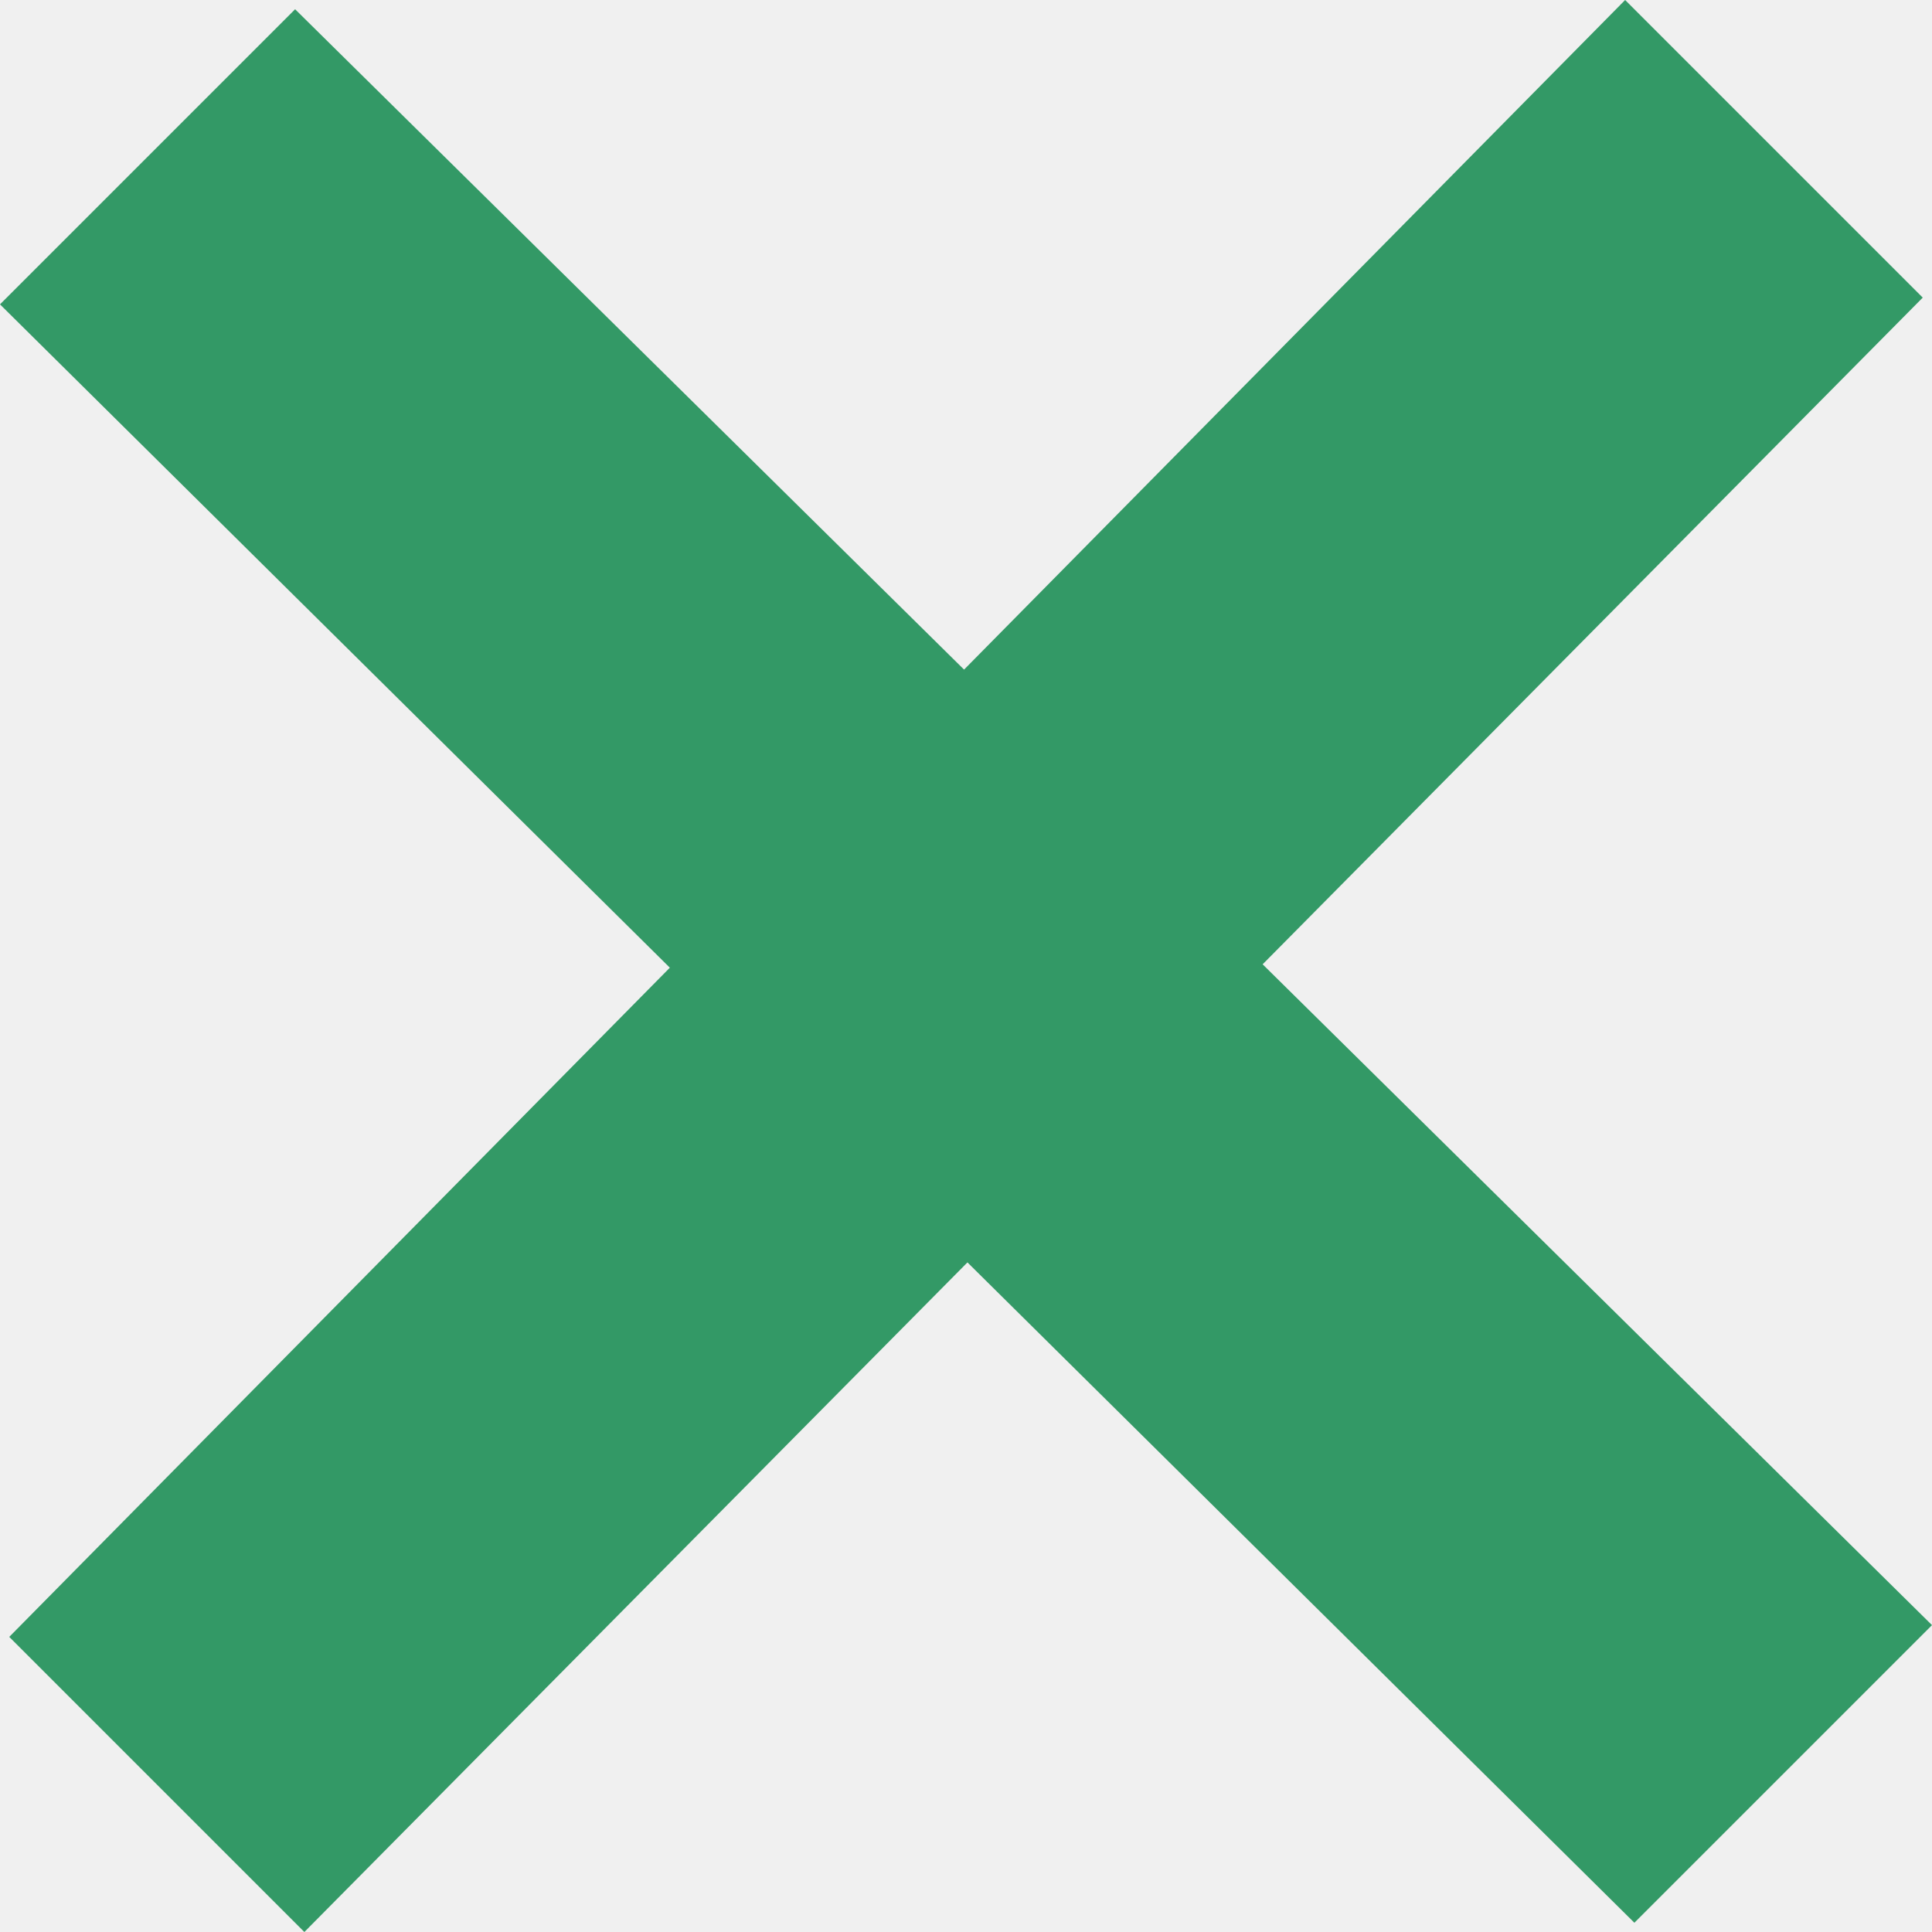
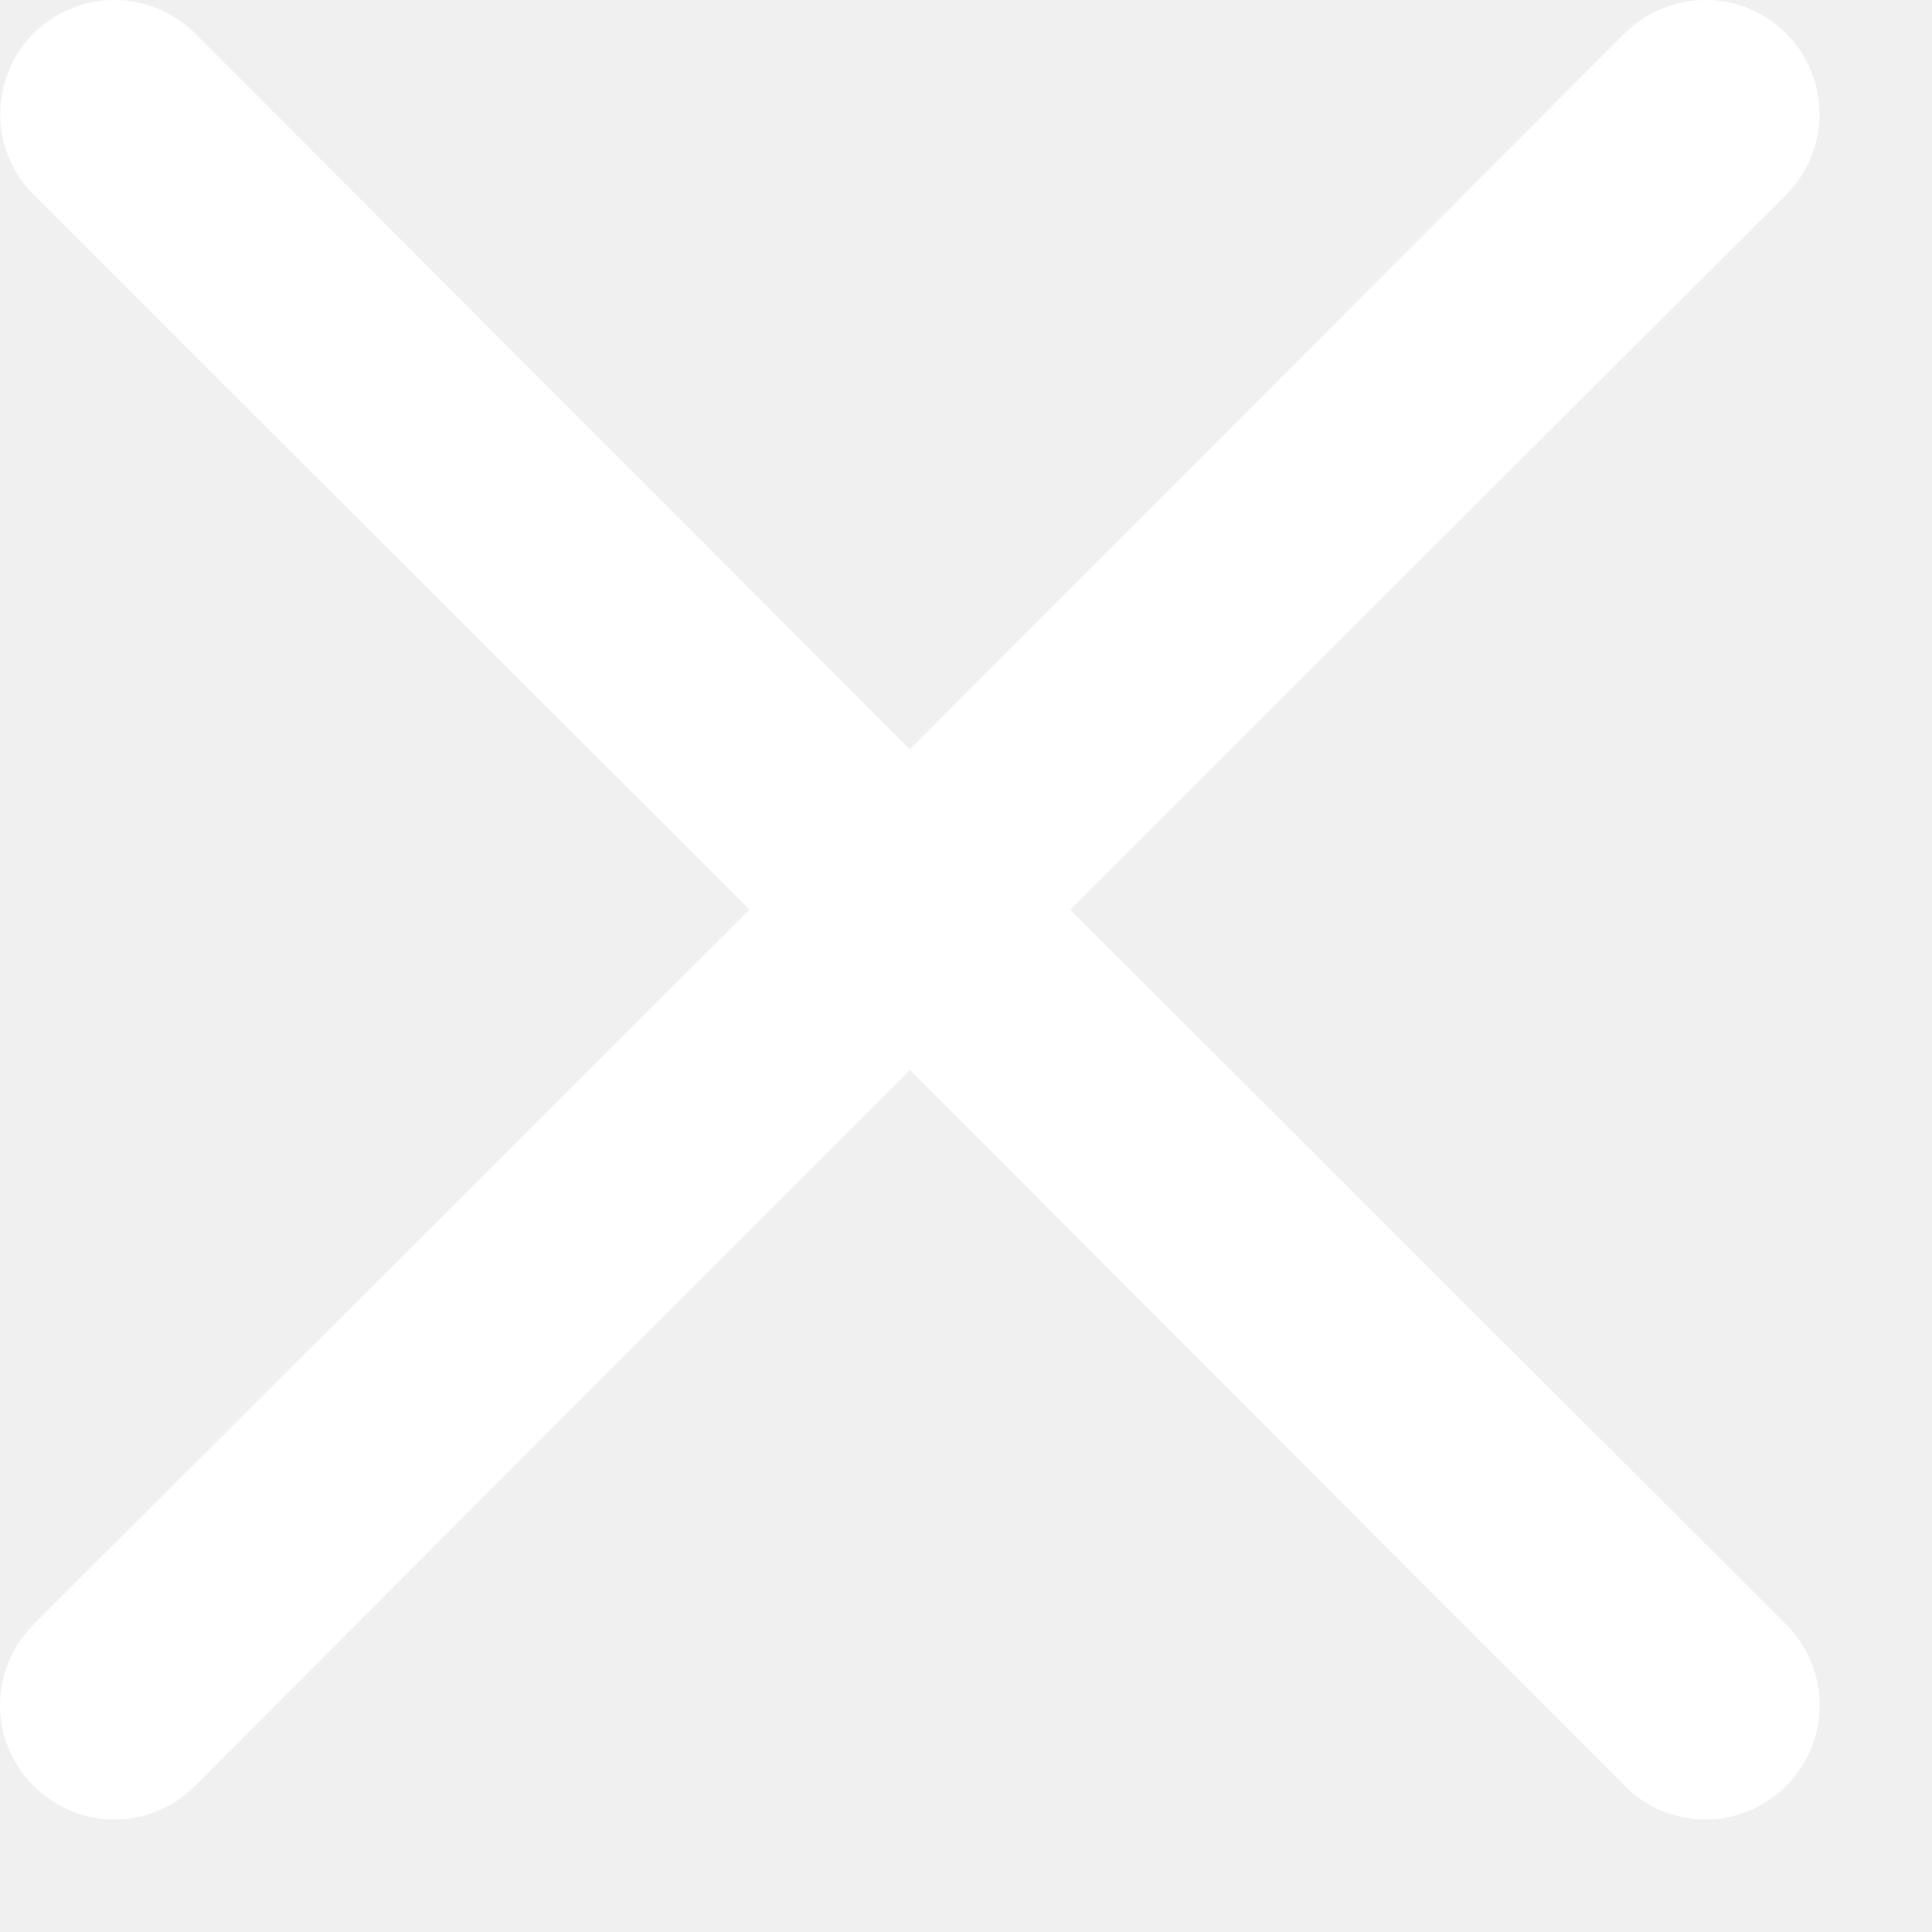
- <svg xmlns="http://www.w3.org/2000/svg" width="24" height="24" viewBox="0 0 24 24">
-   <path d="M24 20.188l-8.315-8.209 8.2-8.282-3.697-3.697-8.212 8.318-8.31-8.203-3.666 3.666 8.321 8.24-8.206 8.313 3.666 3.666 8.237-8.318 8.285 8.203z" fill="#339966" />
+ <svg xmlns="http://www.w3.org/2000/svg" width="17" height="17" viewBox="0 0 17 17" fill="none">
+   <path d="M9.416 8.004L15.716 1.714C15.904 1.526 16.01 1.27 16.01 1.004C16.01 0.738 15.904 0.482 15.716 0.294C15.527 0.106 15.272 0 15.006 0C14.739 0 14.484 0.106 14.296 0.294L8.006 6.594L1.716 0.294C1.527 0.106 1.272 2.36434e-07 1.006 2.38419e-07C0.739 2.40403e-07 0.484 0.106 0.296 0.294C0.107 0.482 0.002 0.738 0.002 1.004C0.002 1.27 0.107 1.526 0.296 1.714L6.596 8.004L0.296 14.294C0.202 14.387 0.128 14.498 0.077 14.62C0.026 14.741 0 14.872 0 15.004C0 15.136 0.026 15.267 0.077 15.389C0.128 15.511 0.202 15.621 0.296 15.714C0.389 15.808 0.499 15.882 0.621 15.933C0.743 15.984 0.874 16.01 1.006 16.01C1.138 16.01 1.269 15.984 1.39 15.933C1.512 15.882 1.623 15.808 1.716 15.714L8.006 9.414L14.296 15.714C14.389 15.808 14.499 15.882 14.621 15.933C14.743 15.984 14.874 16.01 15.006 16.01C15.138 16.01 15.268 15.984 15.39 15.933C15.512 15.882 15.623 15.808 15.716 15.714C15.809 15.621 15.884 15.511 15.935 15.389C15.986 15.267 16.012 15.136 16.012 15.004C16.012 14.872 15.986 14.741 15.935 14.62C15.884 14.498 15.809 14.387 15.716 14.294L9.416 8.004Z" fill="white" />
</svg>
